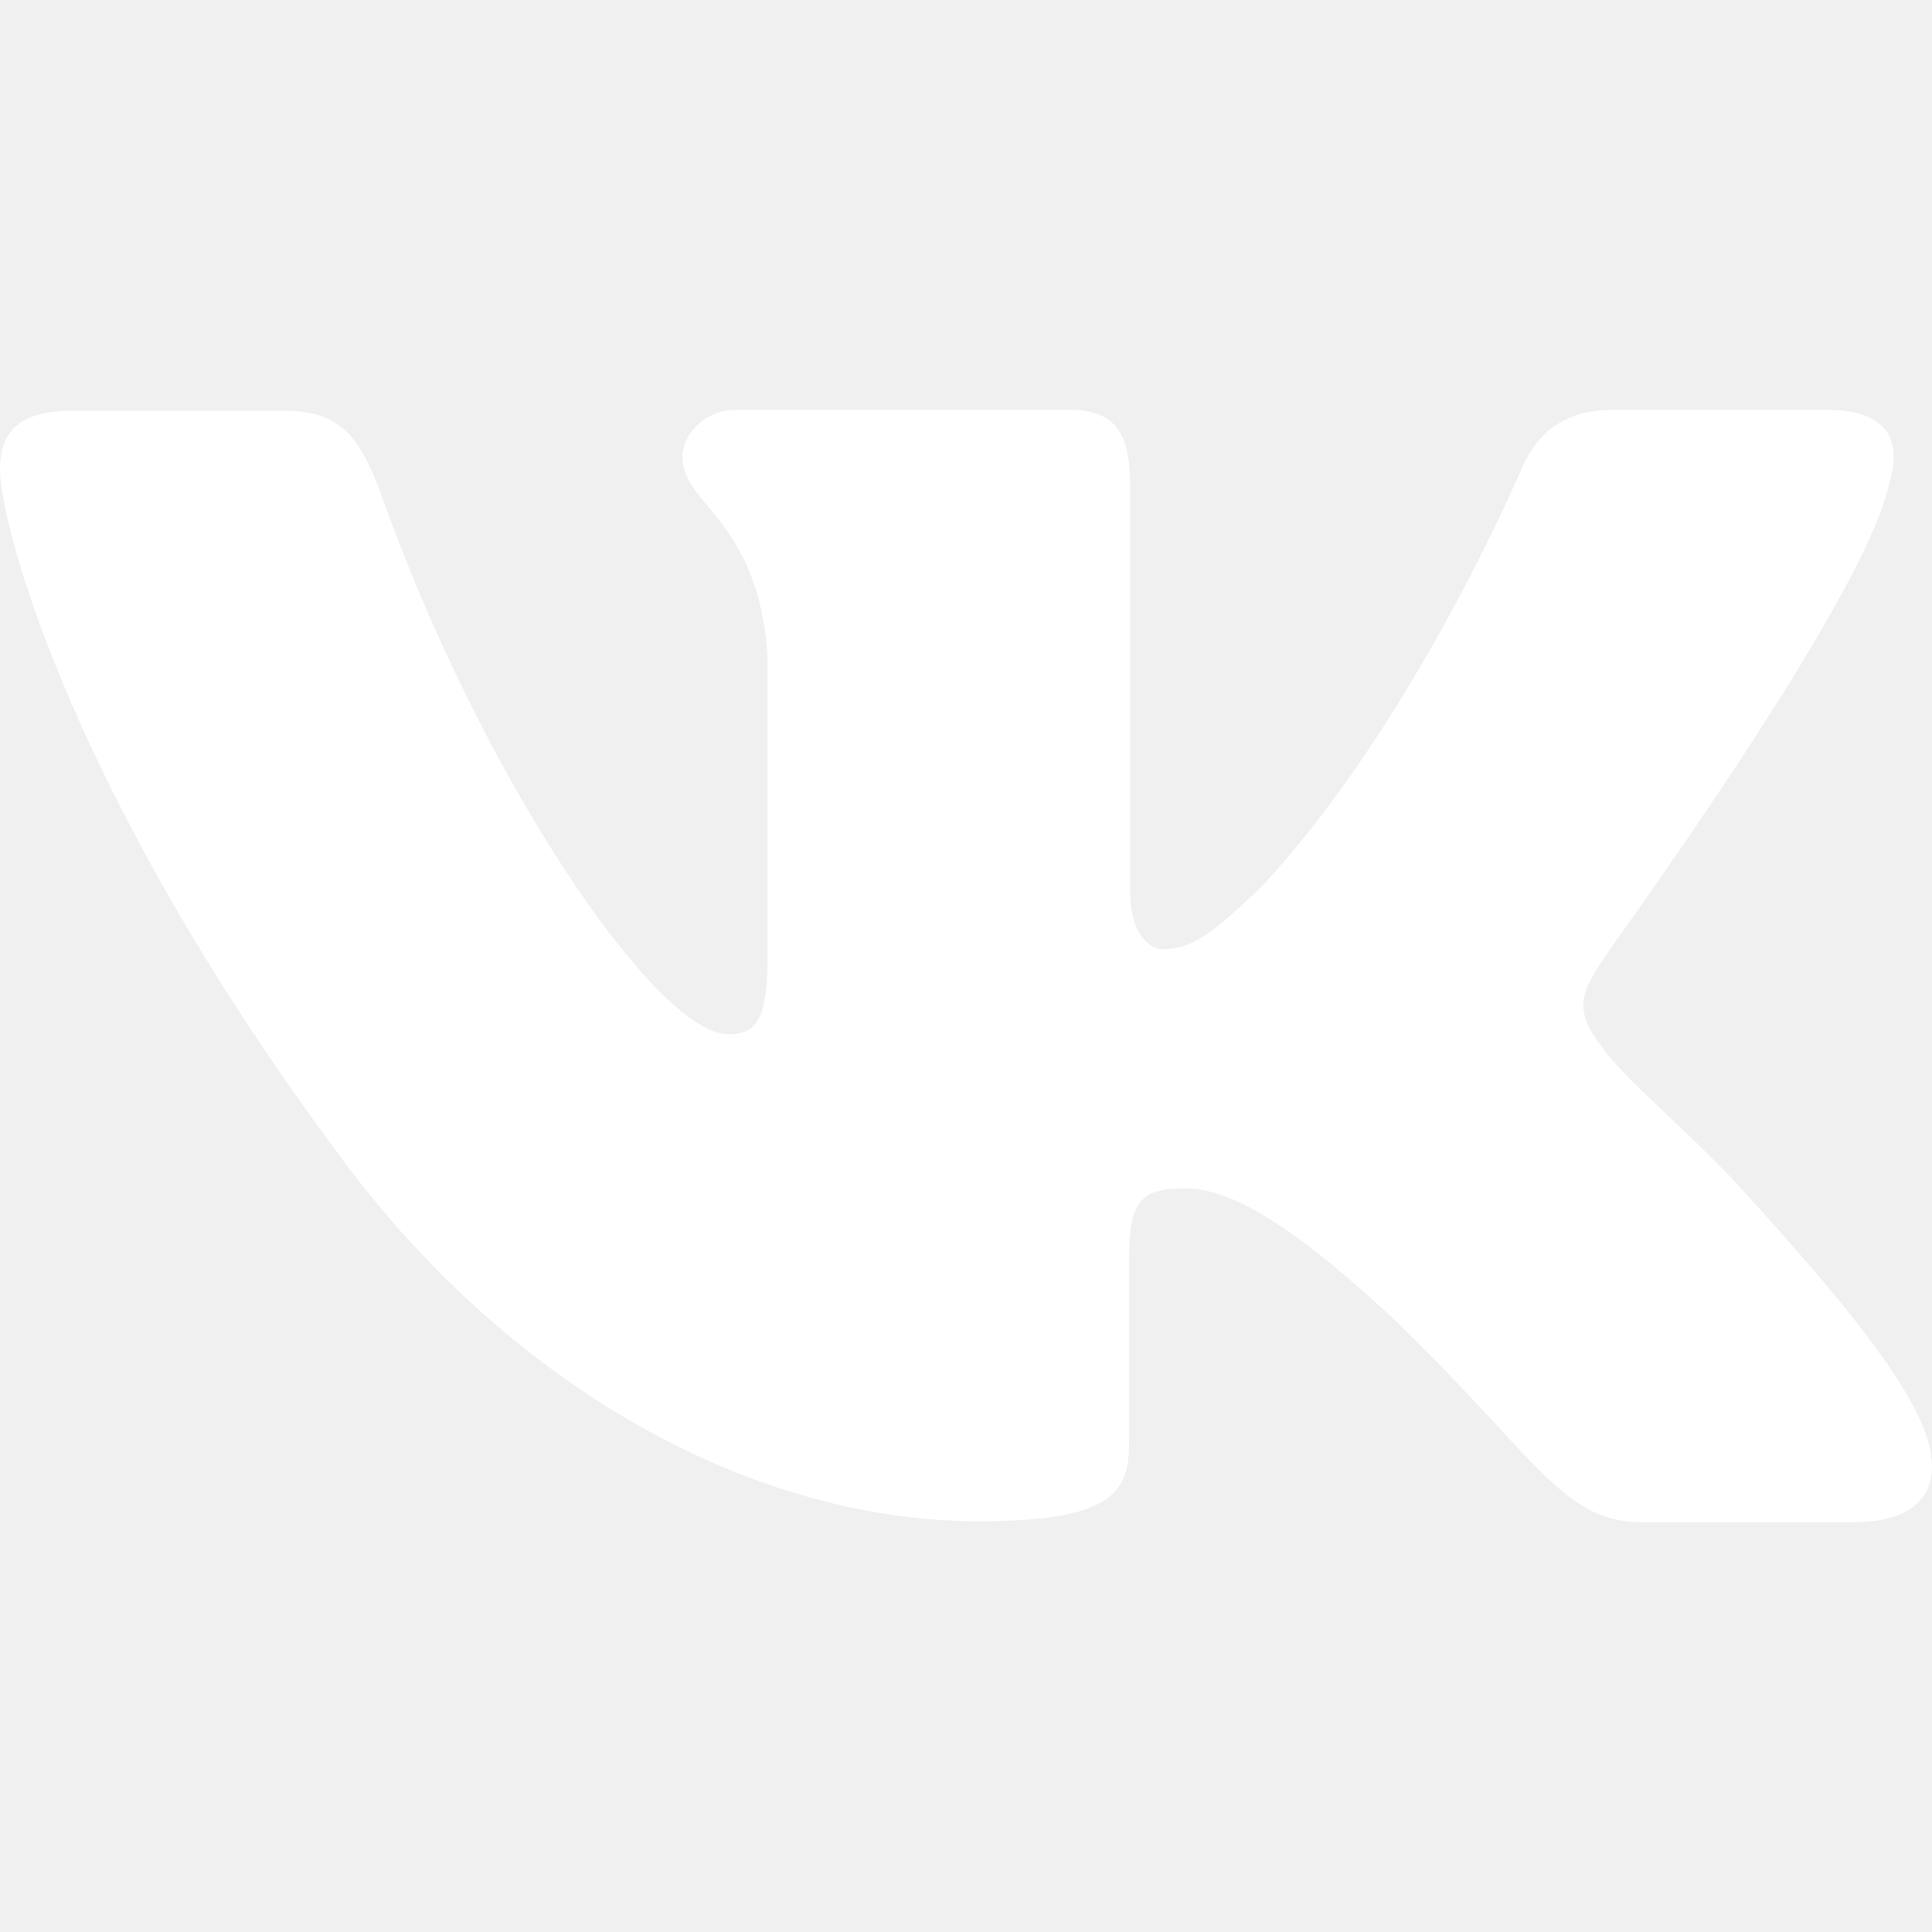
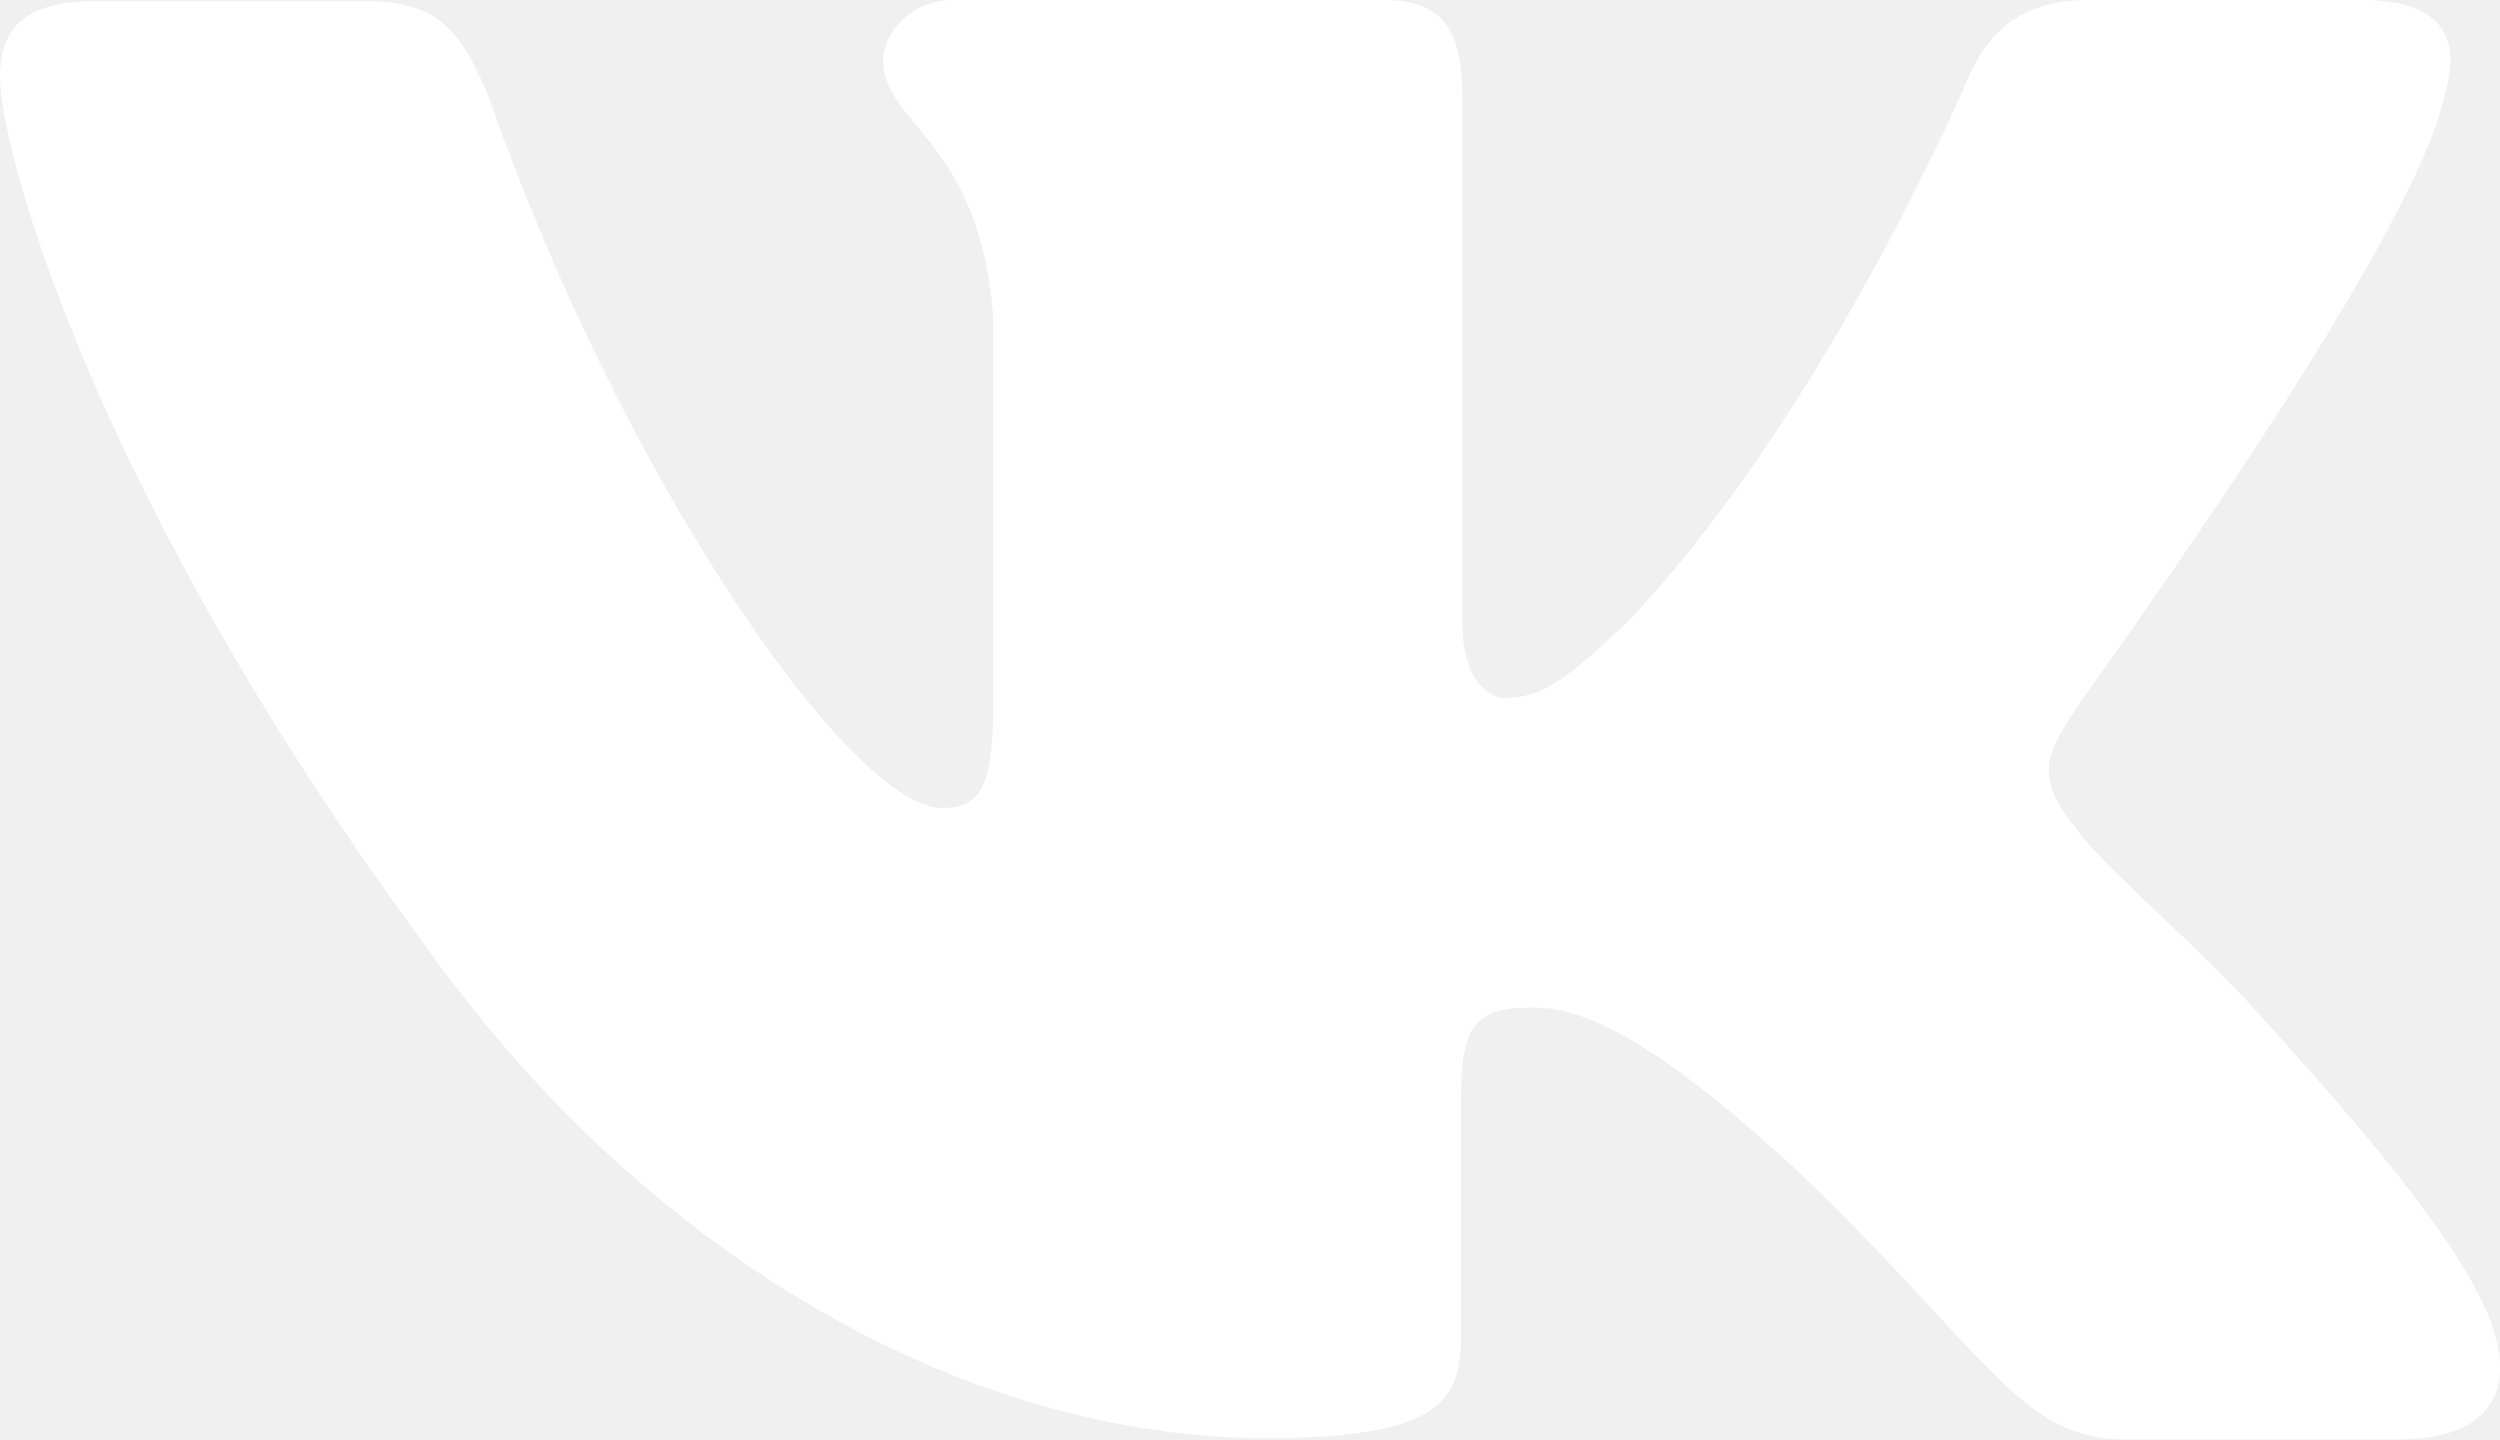
- <svg xmlns="http://www.w3.org/2000/svg" width="48" height="48" viewBox="0 0 33 19" fill="none">
+ <svg xmlns="http://www.w3.org/2000/svg" width="33" height="19" viewBox="0 0 33 19" fill="none">
  <path fill-rule="evenodd" clip-rule="evenodd" d="M32.264 1.277C32.496 0.527 32.264 0 31.175 0H27.558C26.634 0 26.221 0.479 25.99 1.006C25.99 1.006 24.157 5.349 21.548 8.143C20.689 8.973 20.343 9.213 19.864 9.213C19.633 9.213 19.302 8.957 19.302 8.207V1.277C19.302 0.383 19.038 0 18.262 0H12.582C12.021 0 11.658 0.431 11.658 0.798C11.658 1.645 12.945 1.852 13.111 4.199V9.34C13.111 10.458 12.896 10.665 12.434 10.665C11.228 10.665 8.223 6.323 6.473 1.341C6.109 0.415 5.779 0.016 4.855 0.016H1.238C0.198 0.016 0 0.495 0 1.022C0 1.948 1.205 6.53 5.697 12.598C8.685 16.733 12.896 18.984 16.71 18.984C19.005 18.984 19.286 18.489 19.286 17.643V14.498C19.286 13.492 19.501 13.3 20.244 13.3C20.789 13.3 21.697 13.556 23.827 15.551C26.271 17.914 26.683 19 28.054 19H31.67C32.71 19 33.222 18.505 32.908 17.531C32.578 16.557 31.406 15.136 29.87 13.444C29.012 12.47 27.757 11.448 27.393 10.921C26.849 10.25 27.014 9.947 27.393 9.372C27.41 9.308 31.819 3.321 32.264 1.277Z" fill="white" />
</svg>
